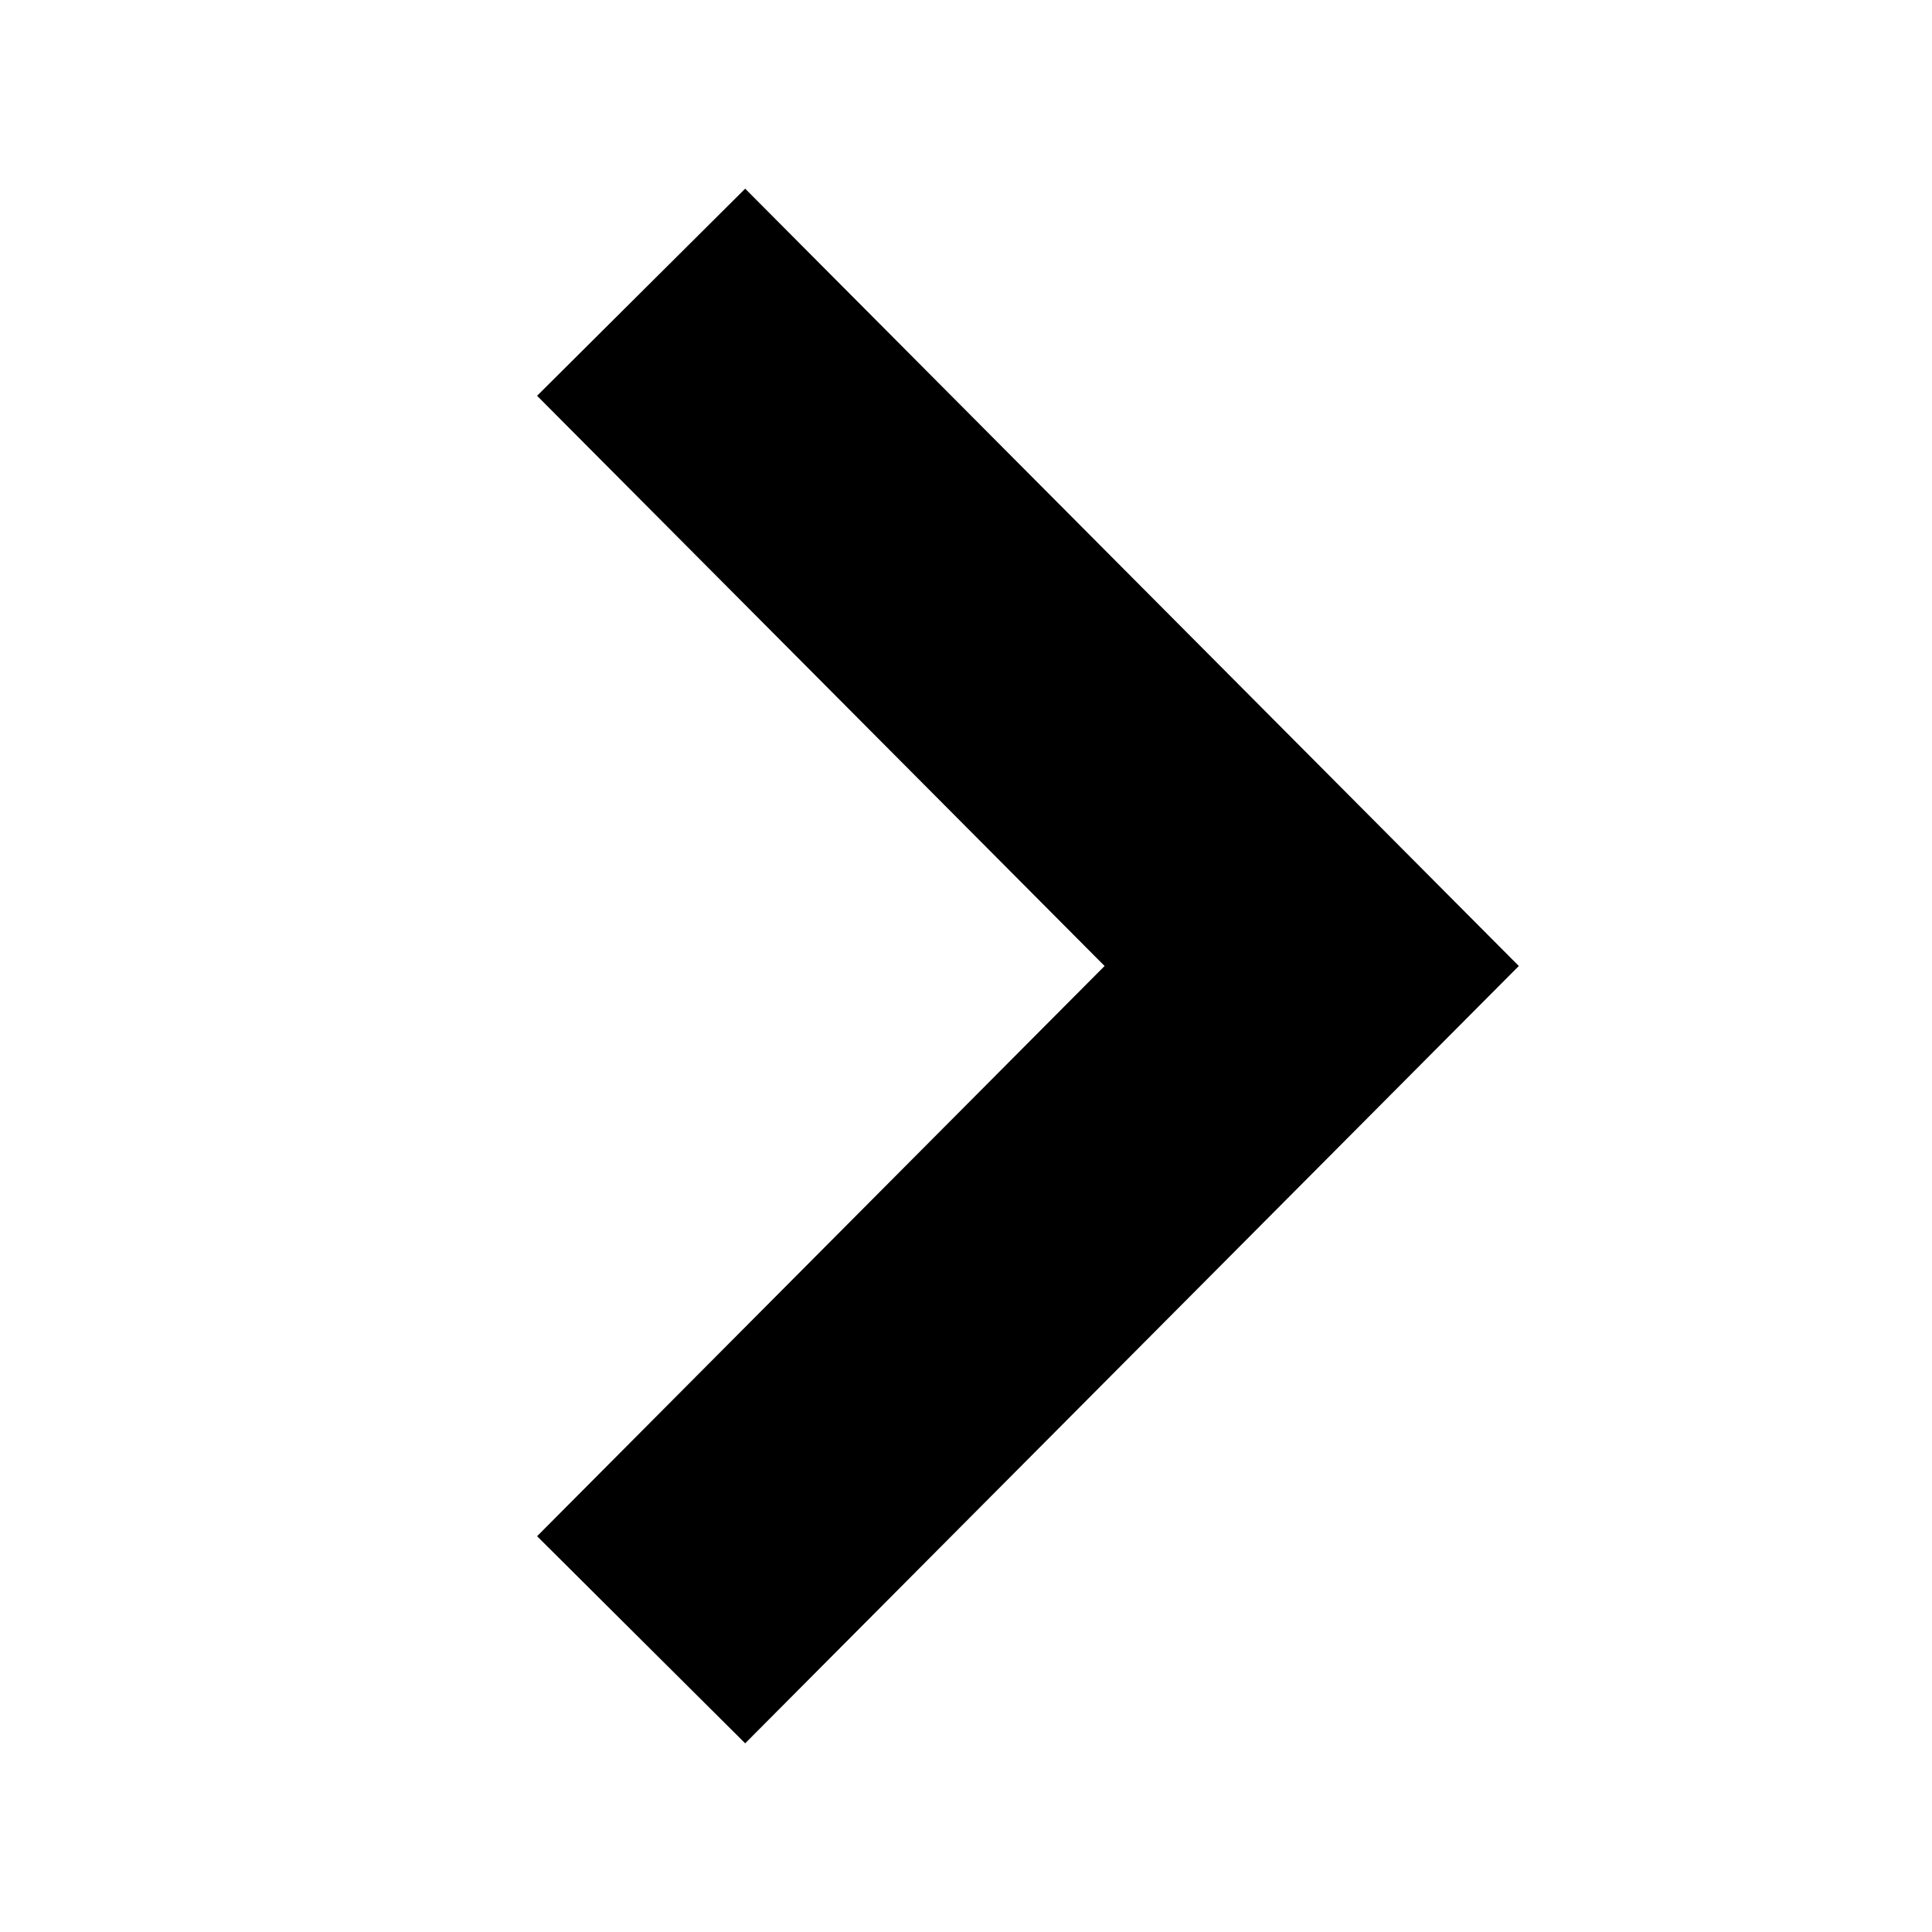
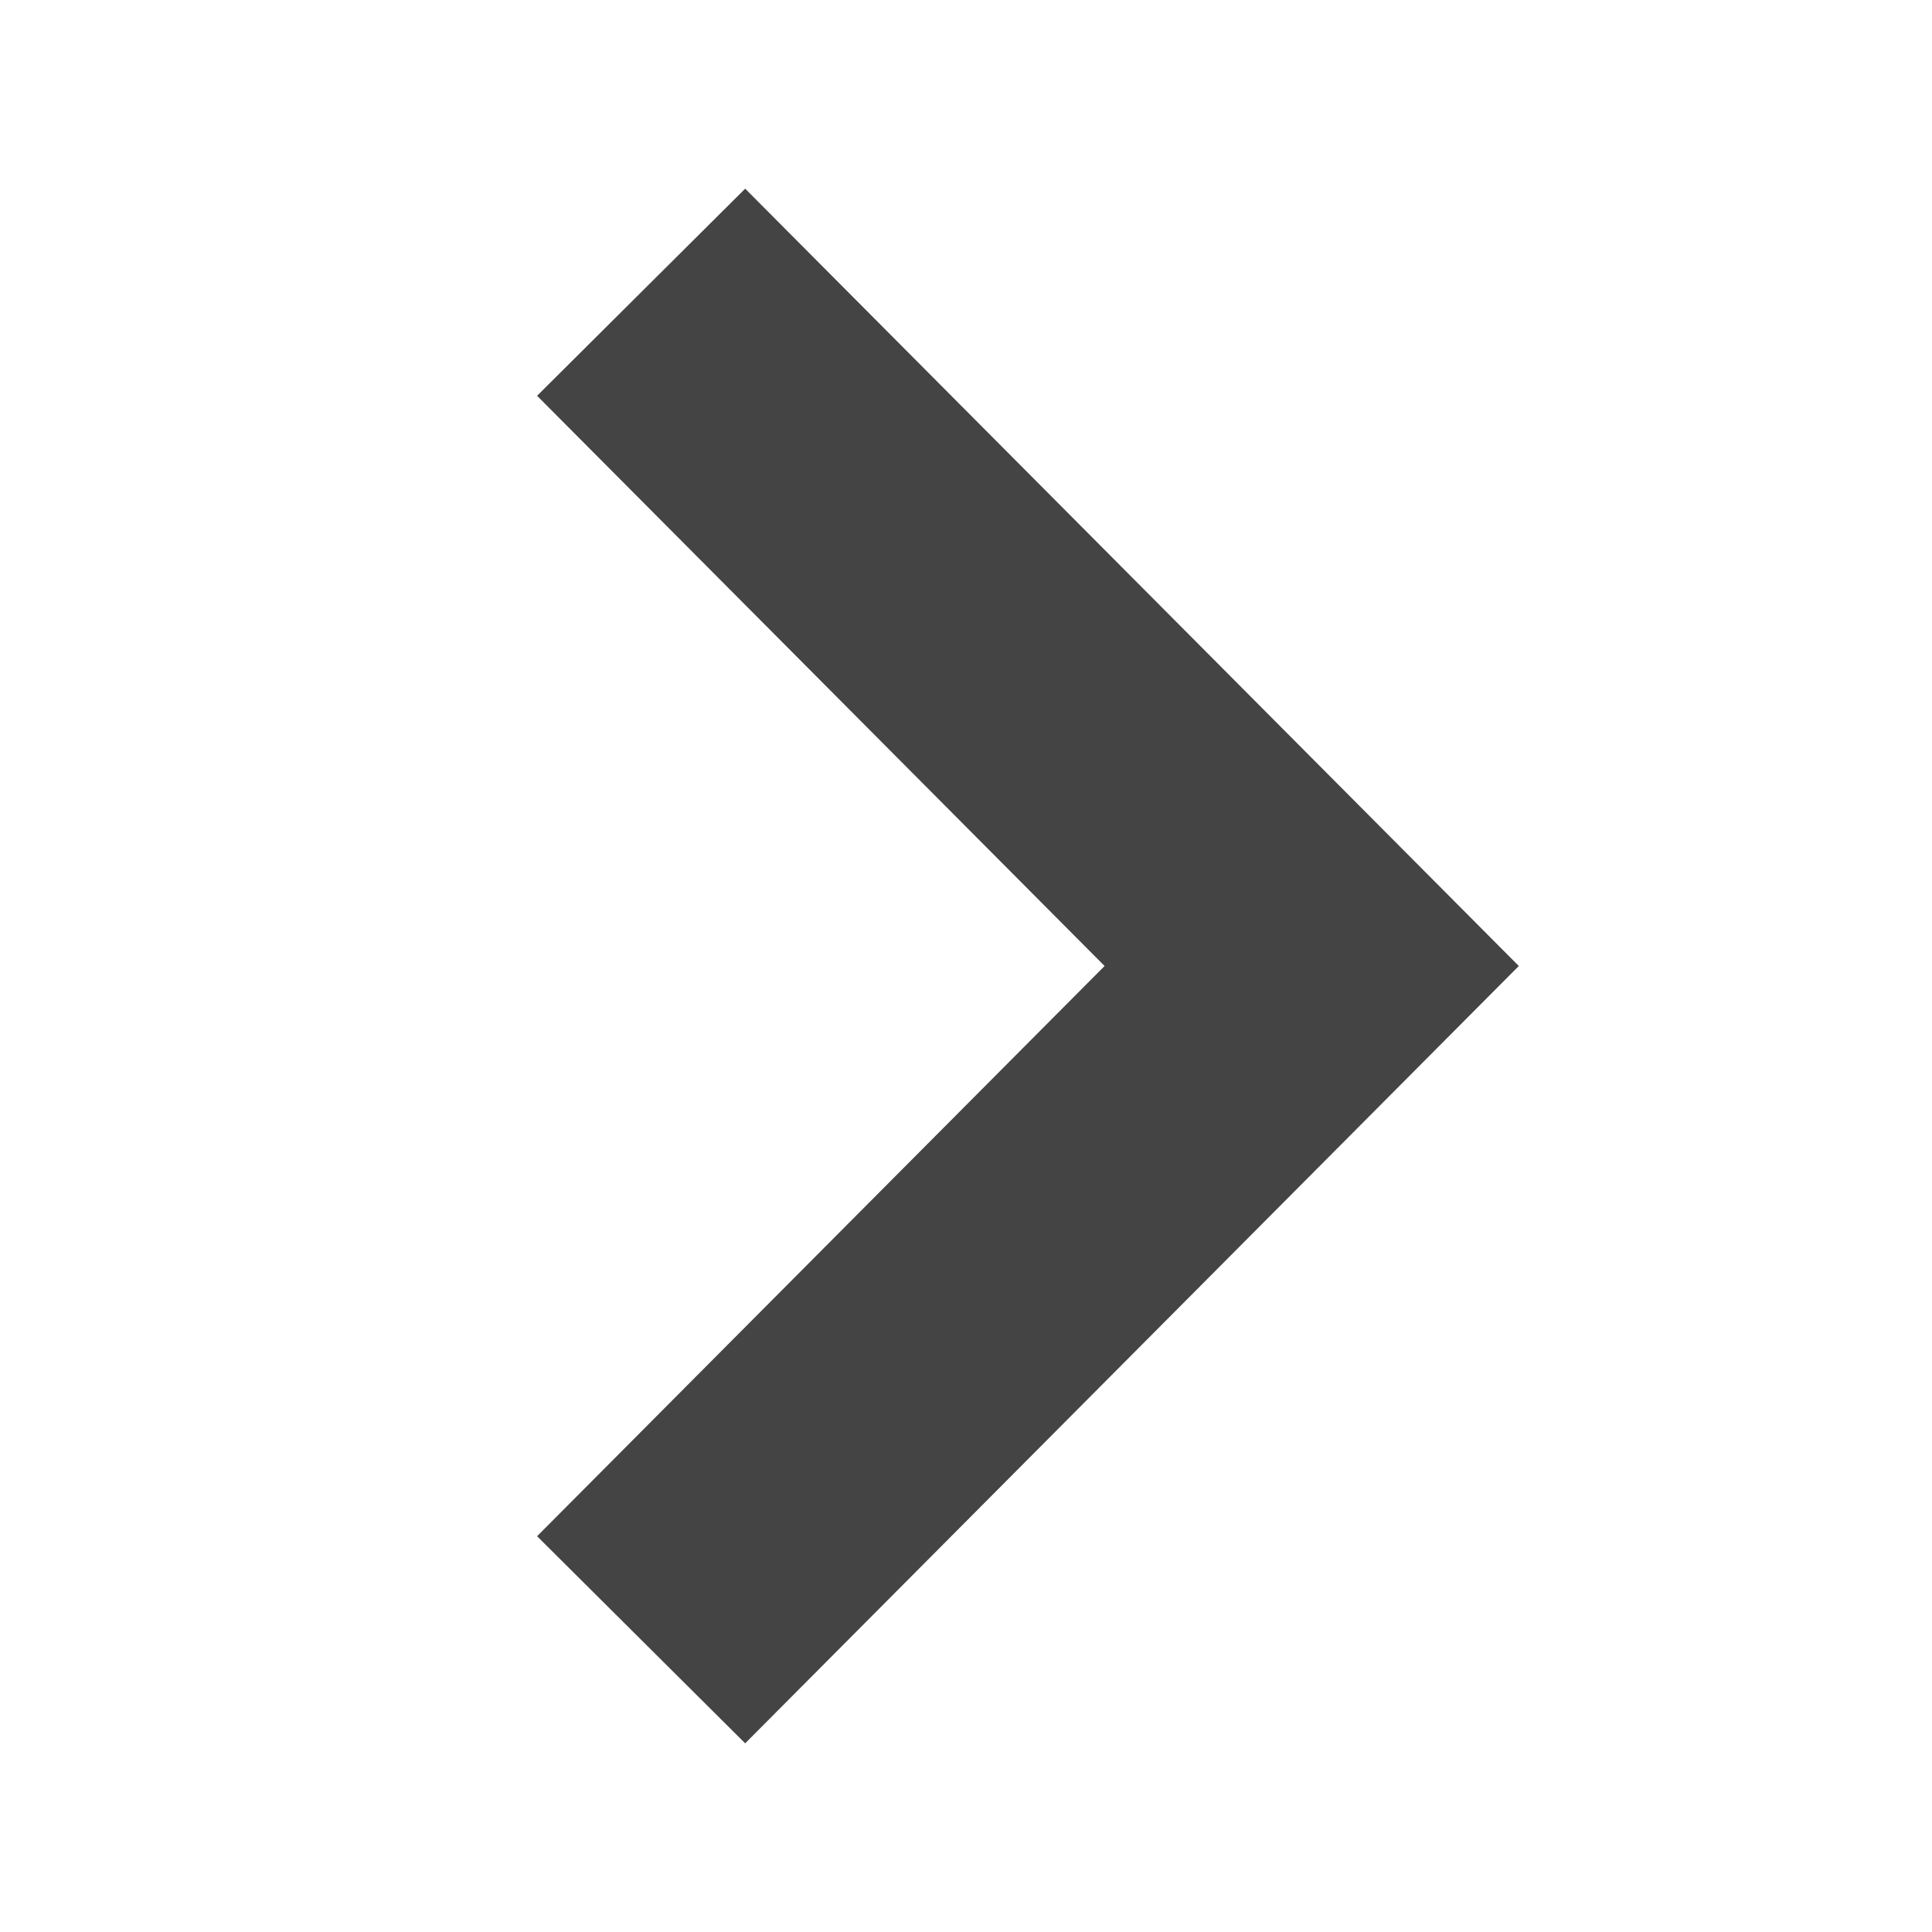
<svg xmlns="http://www.w3.org/2000/svg" version="1.1" x="0px" y="0px" width="512px" height="512px" viewBox="0 0 512 512" enable-background="new 0 0 512 512" xml:space="preserve">
-   <polygon id="arrow-25-icon" points="142.332,104.886 197.48,50 402.5,256 197.48,462 142.332,407.113 292.727,256 " />
+   <polygon id="arrow-25-icon" fill="#444444" points="142.332,104.886 197.48,50 402.5,256 197.48,462 142.332,407.113 292.727,256 " />
</svg>
